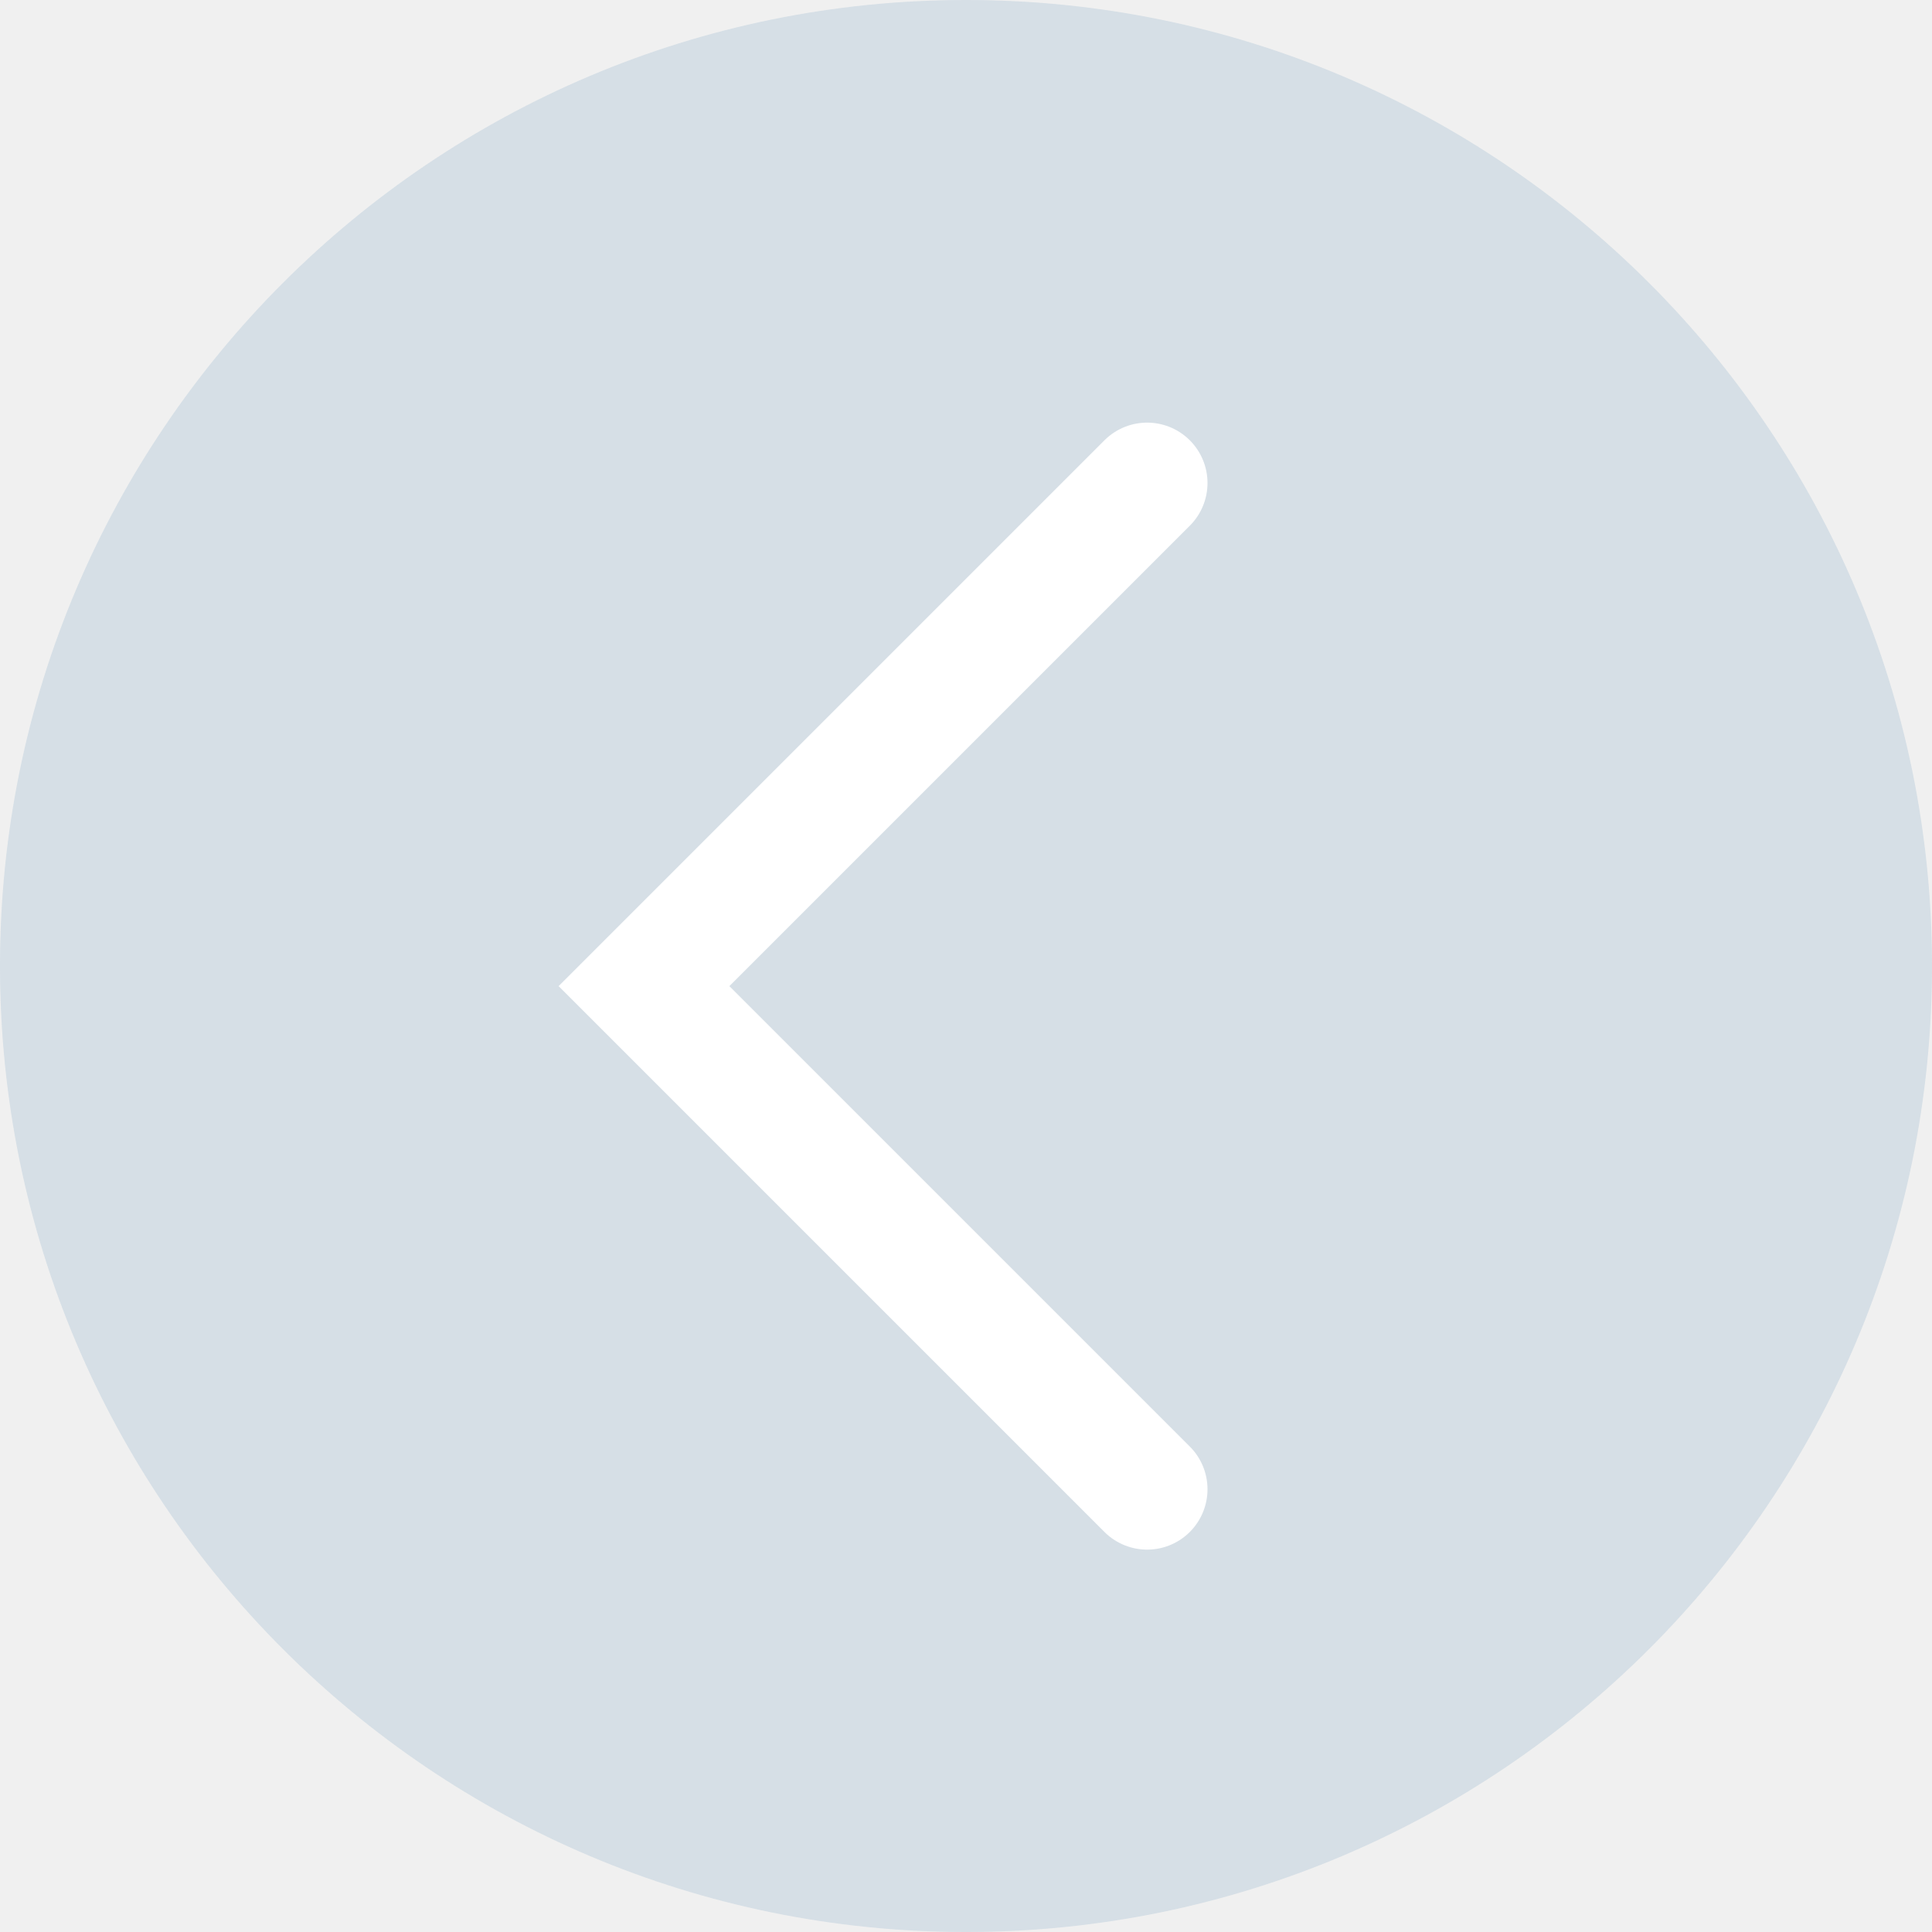
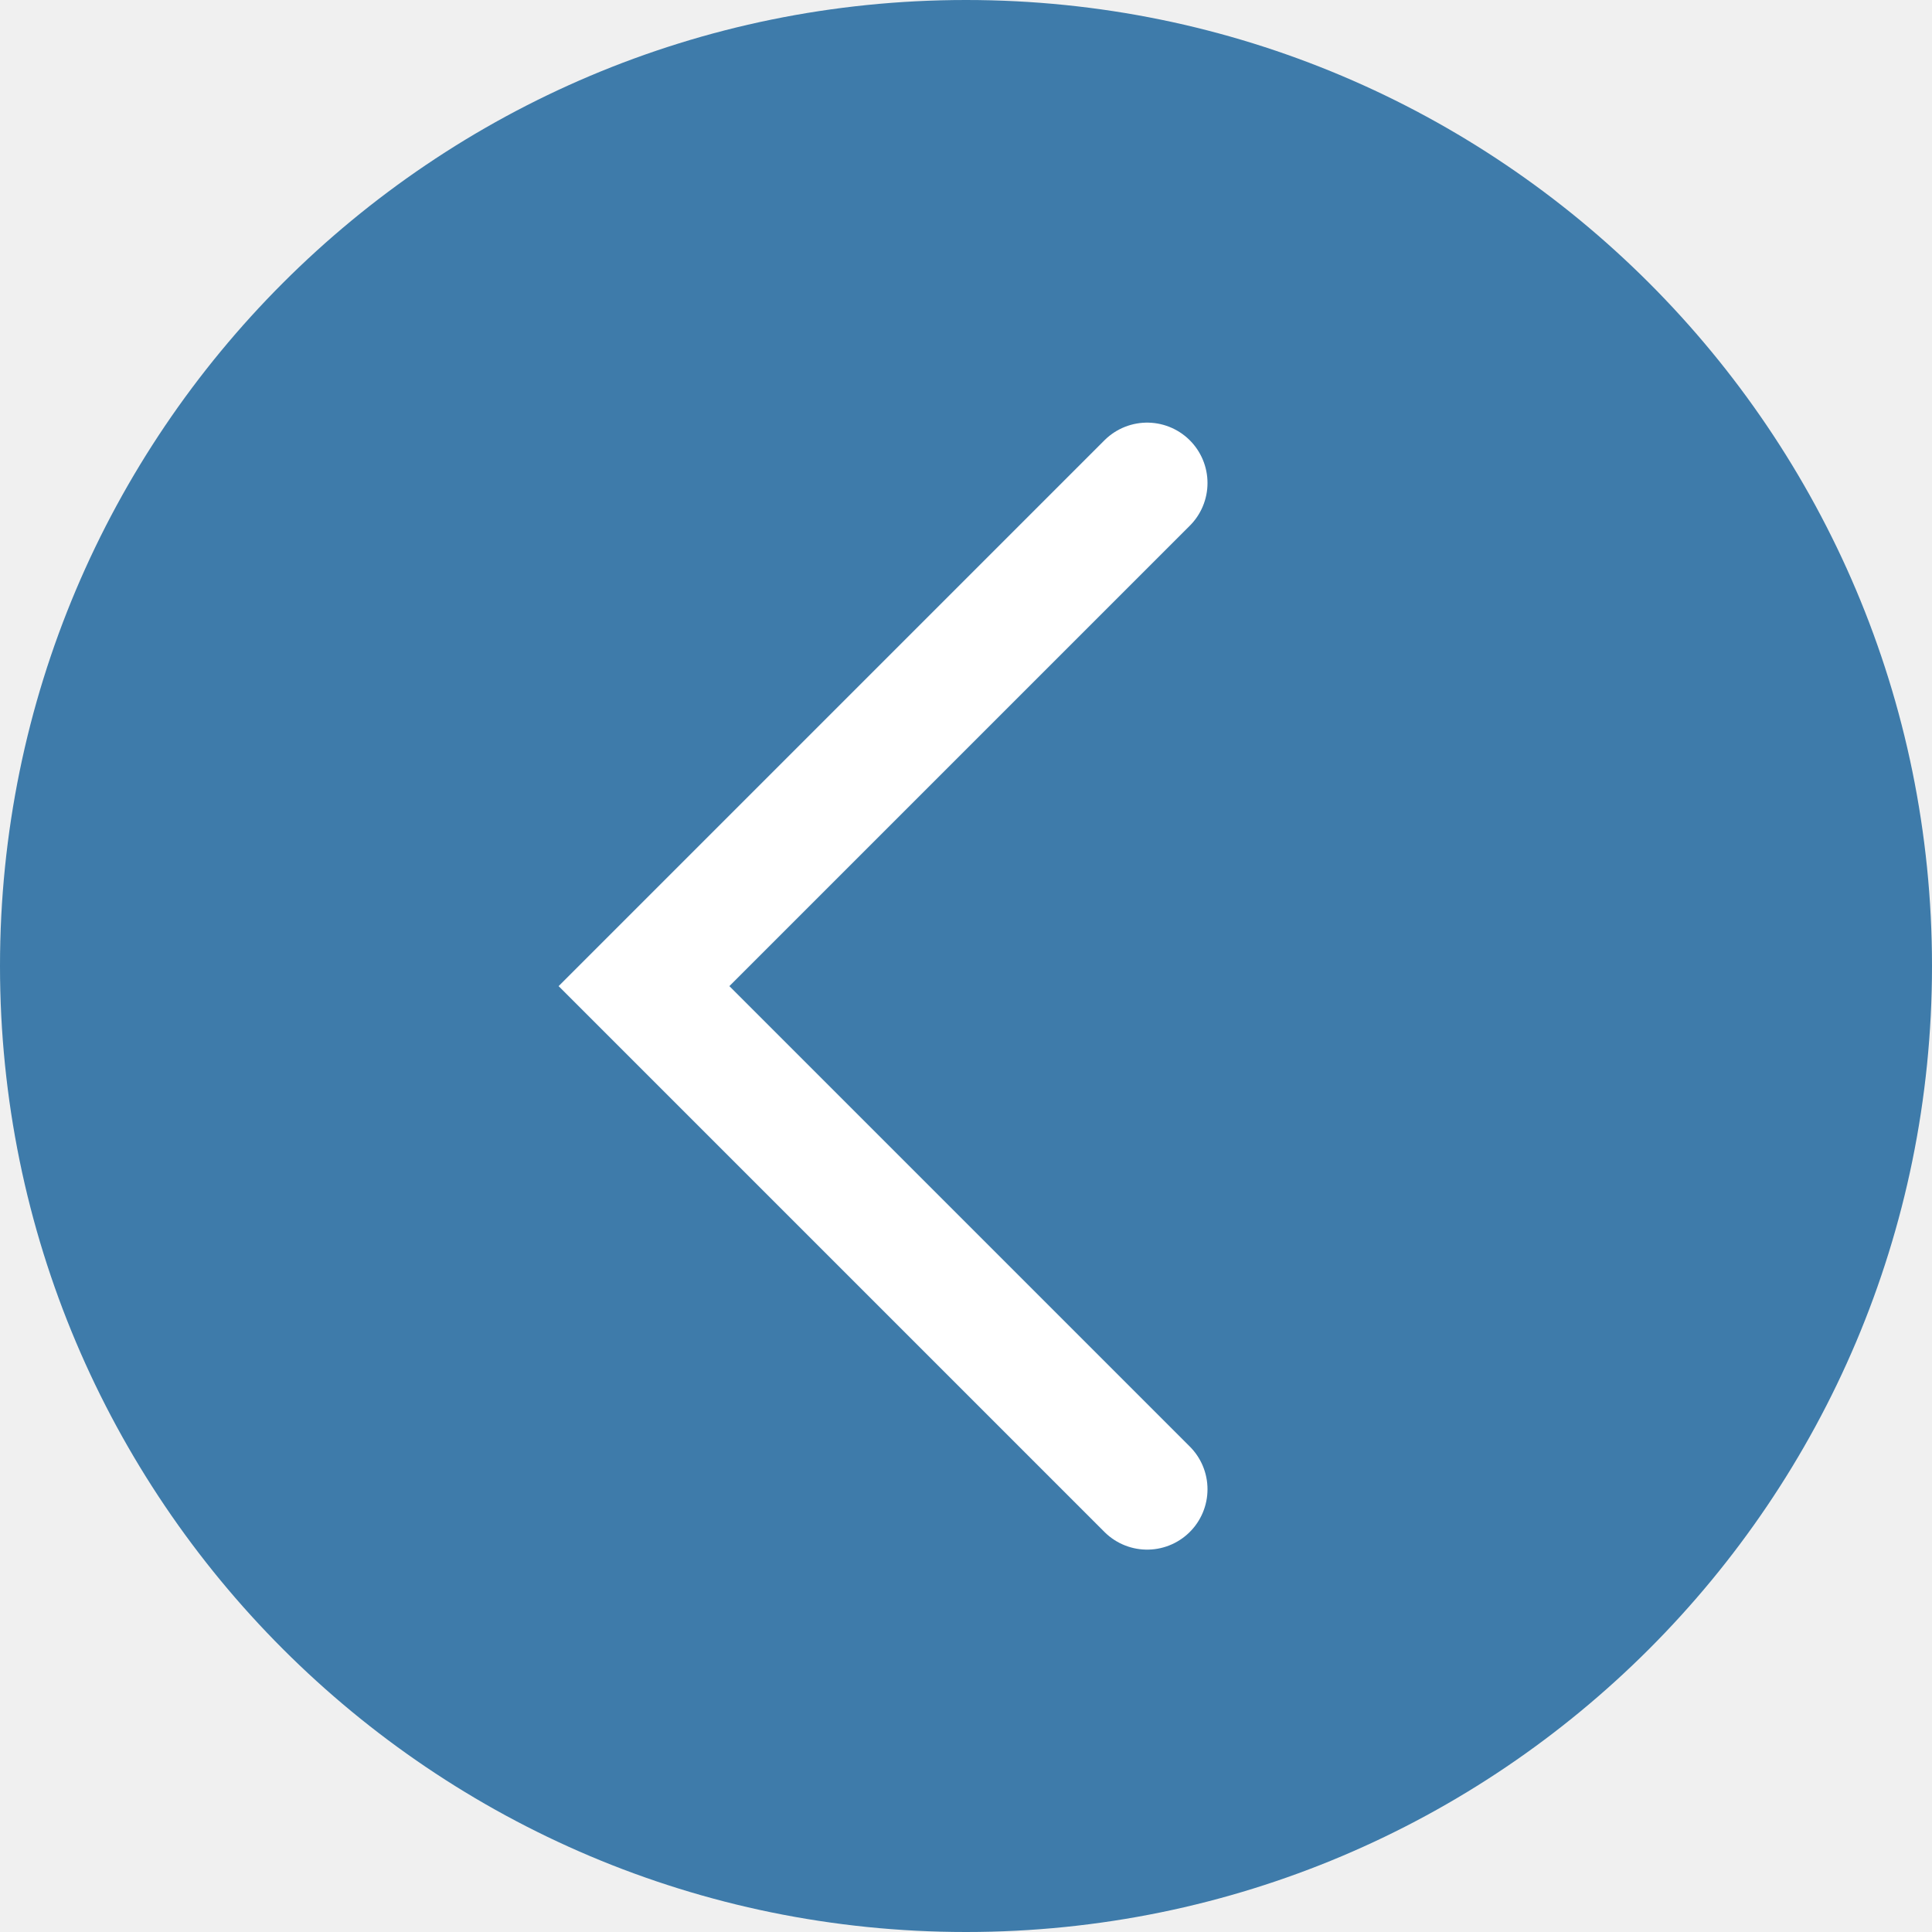
<svg xmlns="http://www.w3.org/2000/svg" width="48" height="48" viewBox="0 0 48 48" fill="none">
-   <circle opacity="0.3" cx="24" cy="24" r="24" fill="#115E98" fill-opacity="0.4" />
+   <circle opacity="0.8" cx="24" cy="24" r="24" fill="#115E98" />
  <path d="M28.5 12L16 24.5L28.5 37" stroke="white" stroke-width="3" stroke-linecap="round" />
</svg>
